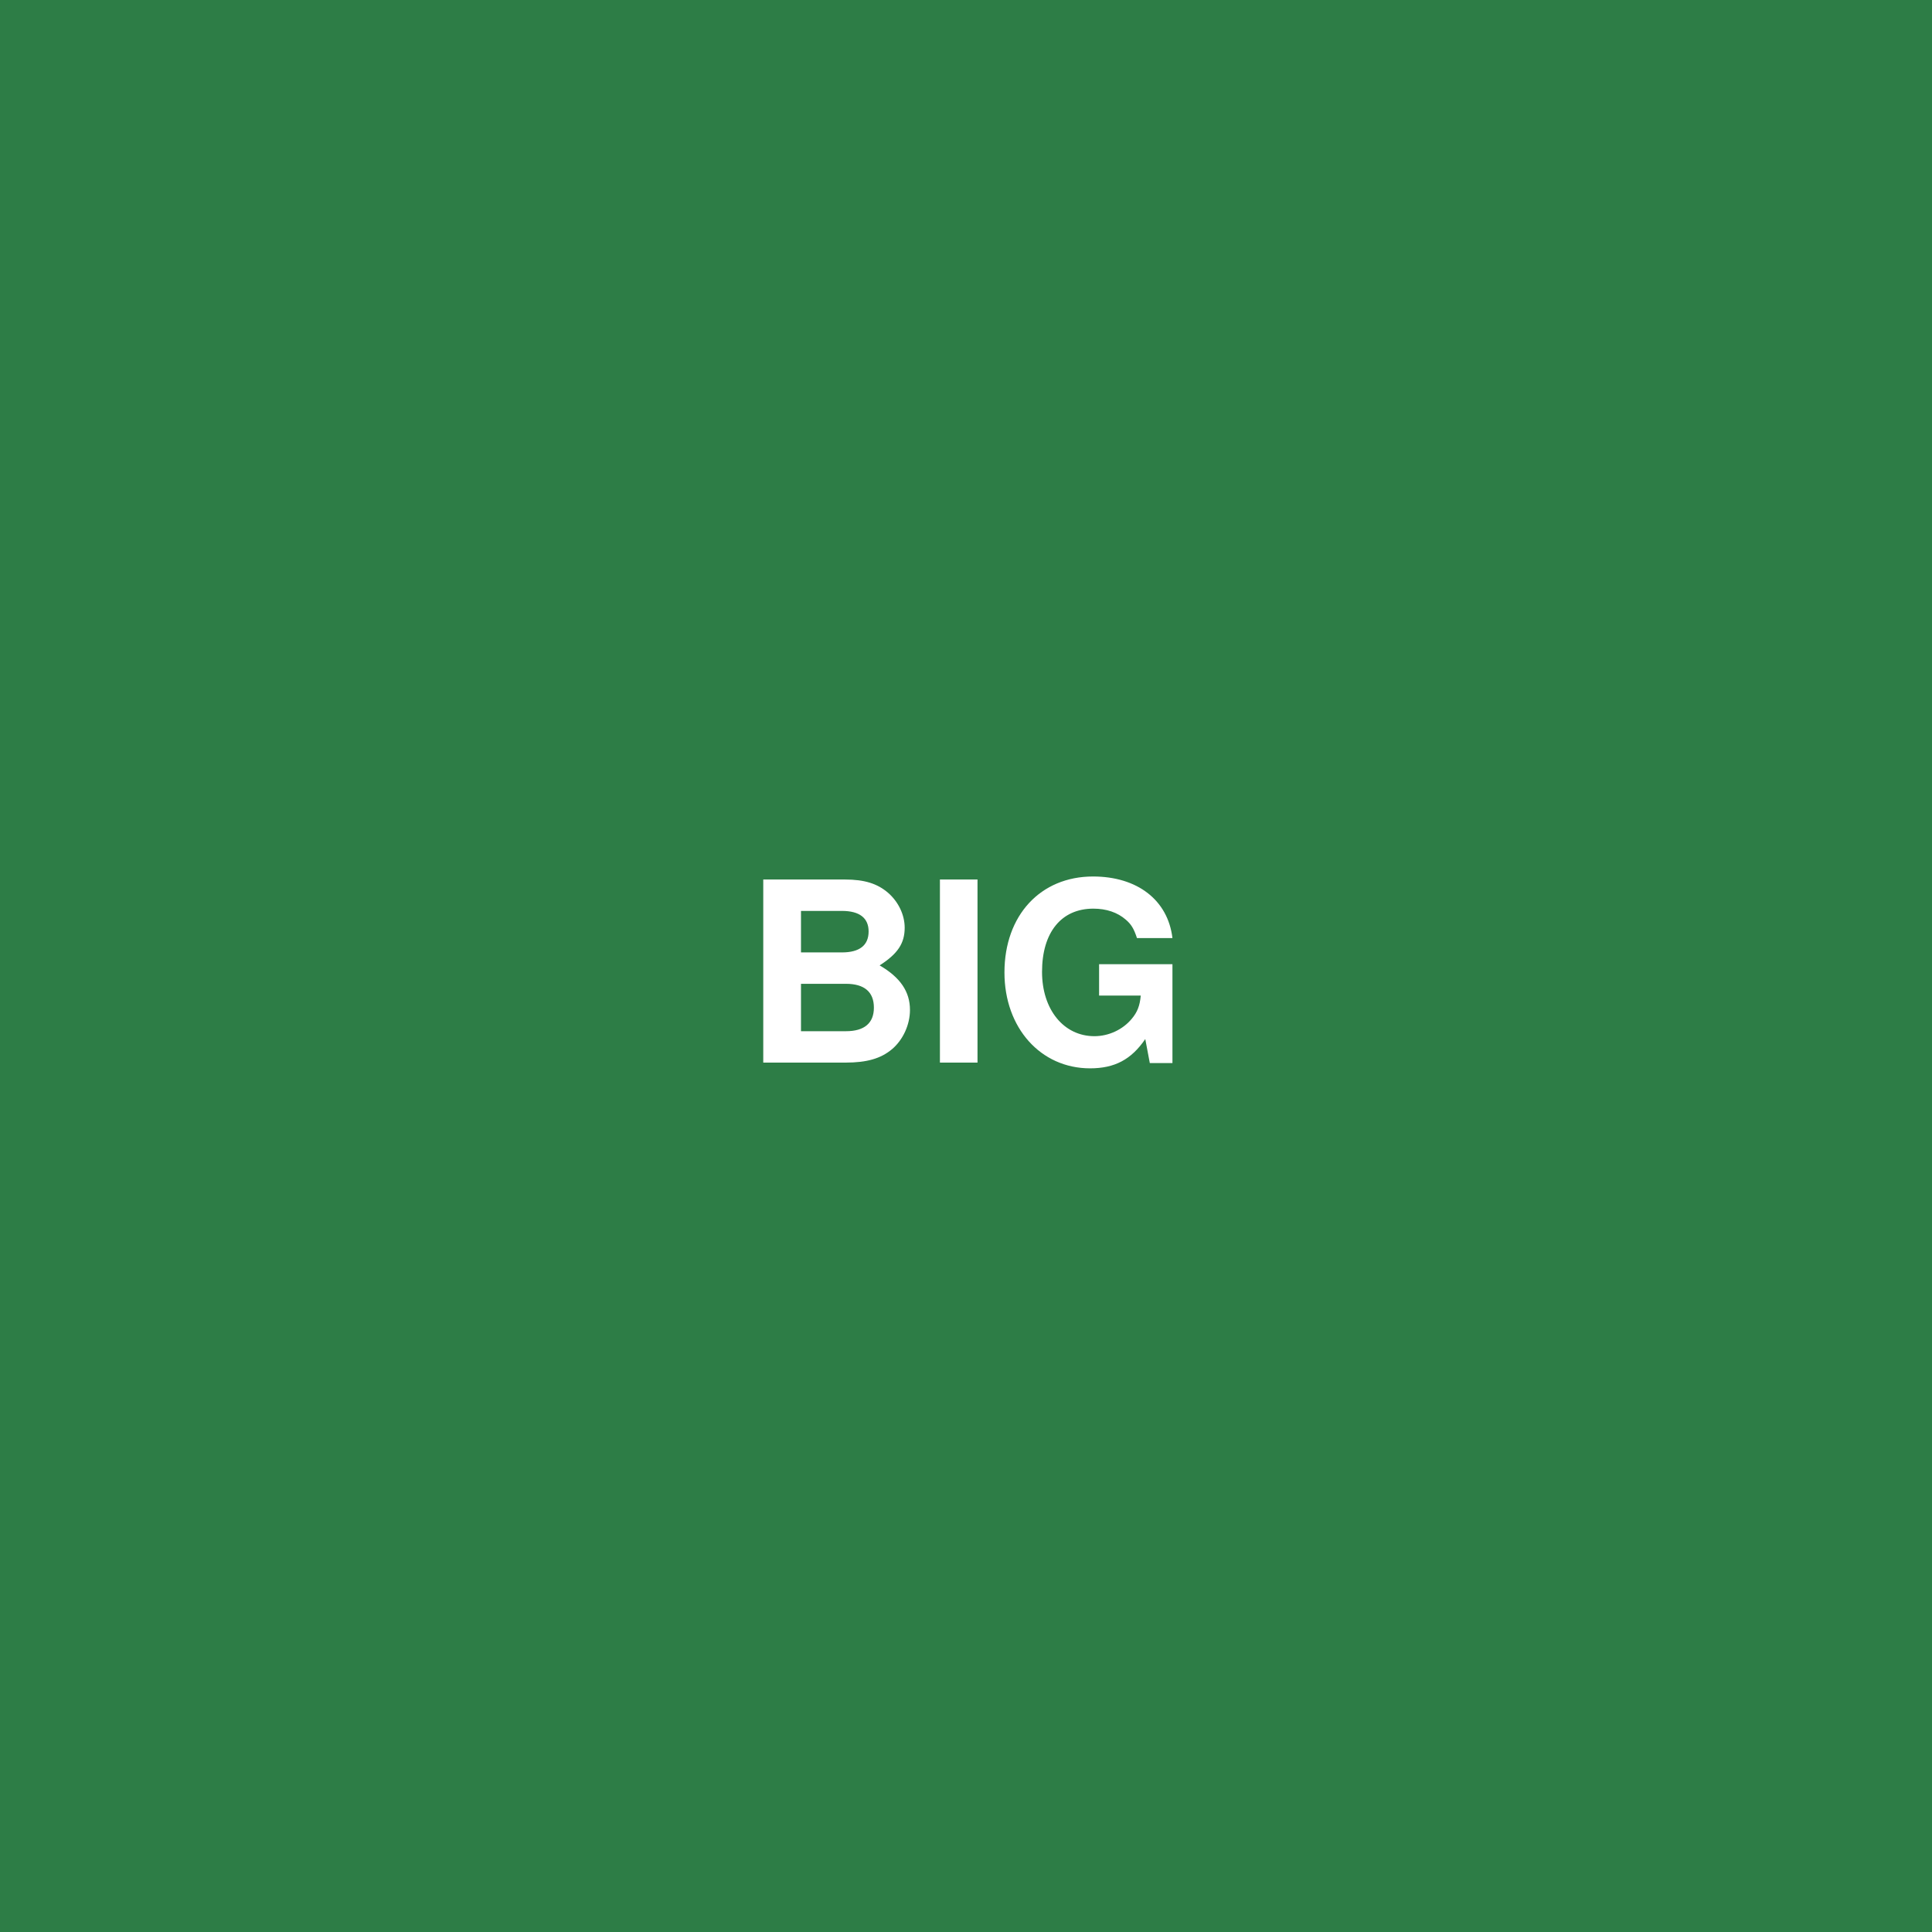
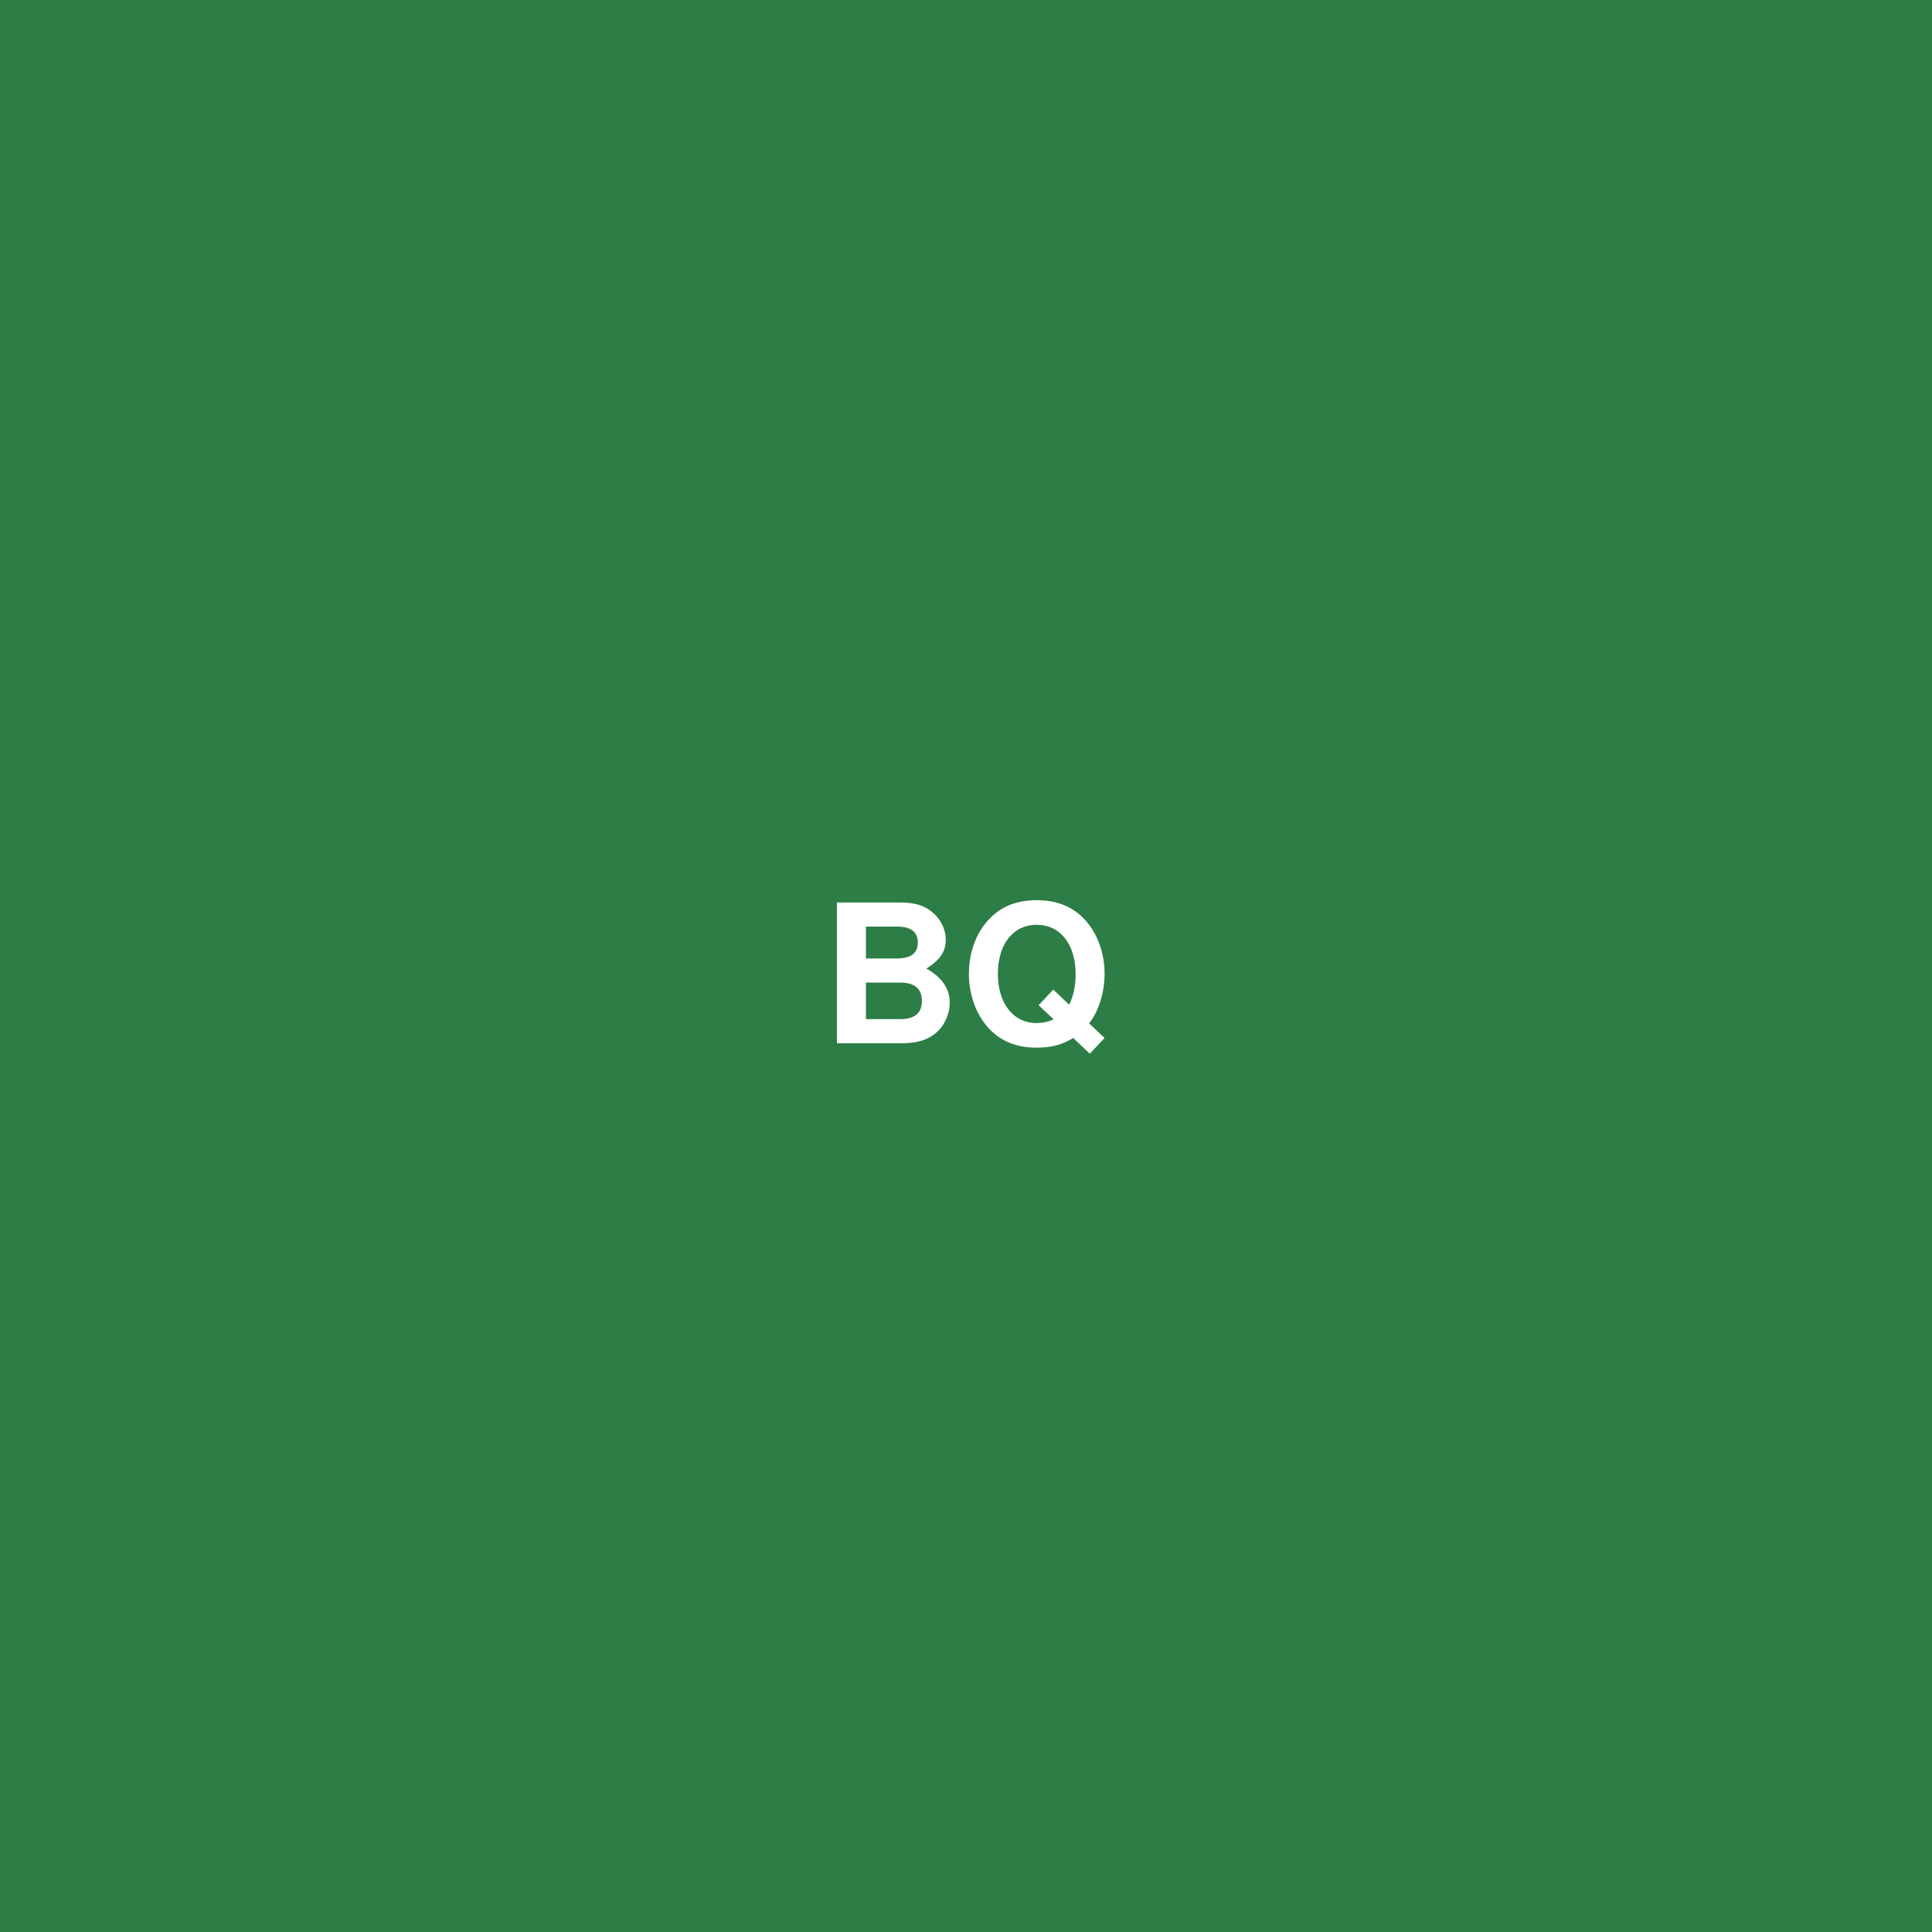
<svg xmlns="http://www.w3.org/2000/svg" width="200" height="200" viewBox="0 0 200 200">
  <rect width="200" height="200" fill="#2D7D46" />
-   <text x="100.0" y="110.0" font-family="Helvetica, Arial, sans-serif" font-size="26.0" font-weight="700" fill="#ffffff" text-anchor="middle">BIG</text>
+   <text x="100.0" y="108.0" font-family="Helvetica, Arial, sans-serif" font-size="20" font-weight="700" fill="#ffffff" text-anchor="middle">BQ</text>
</svg>
